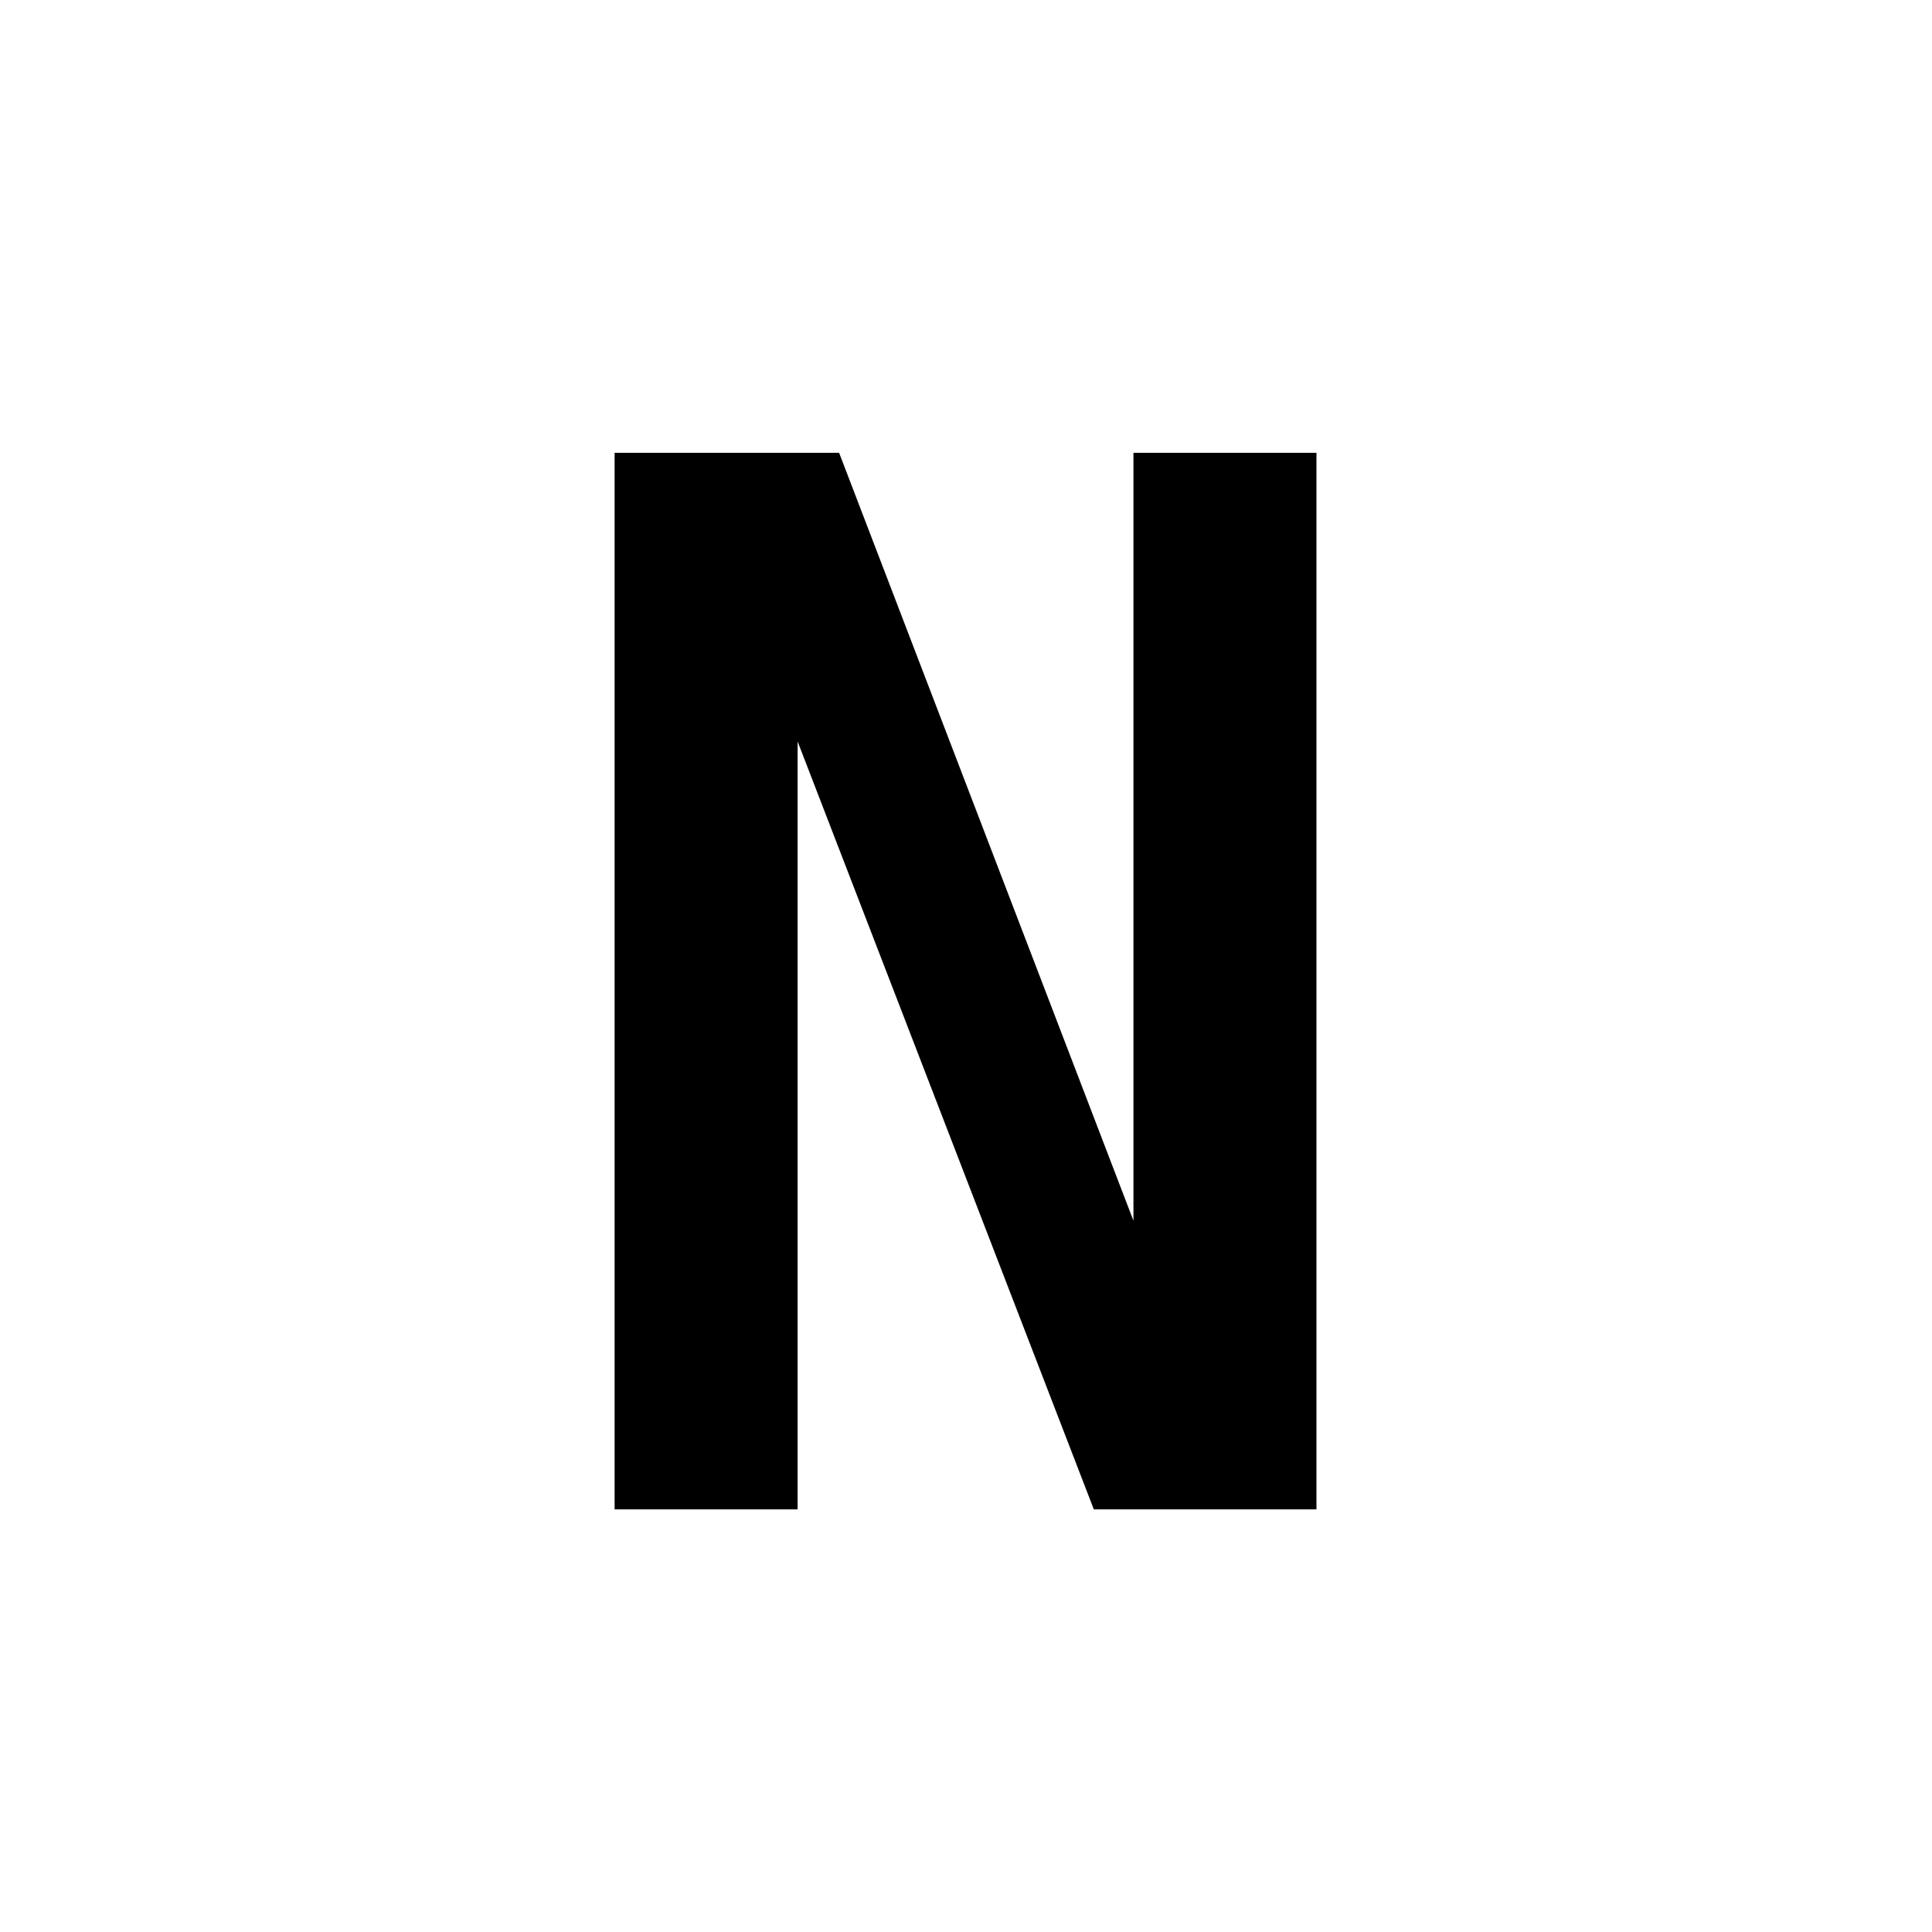
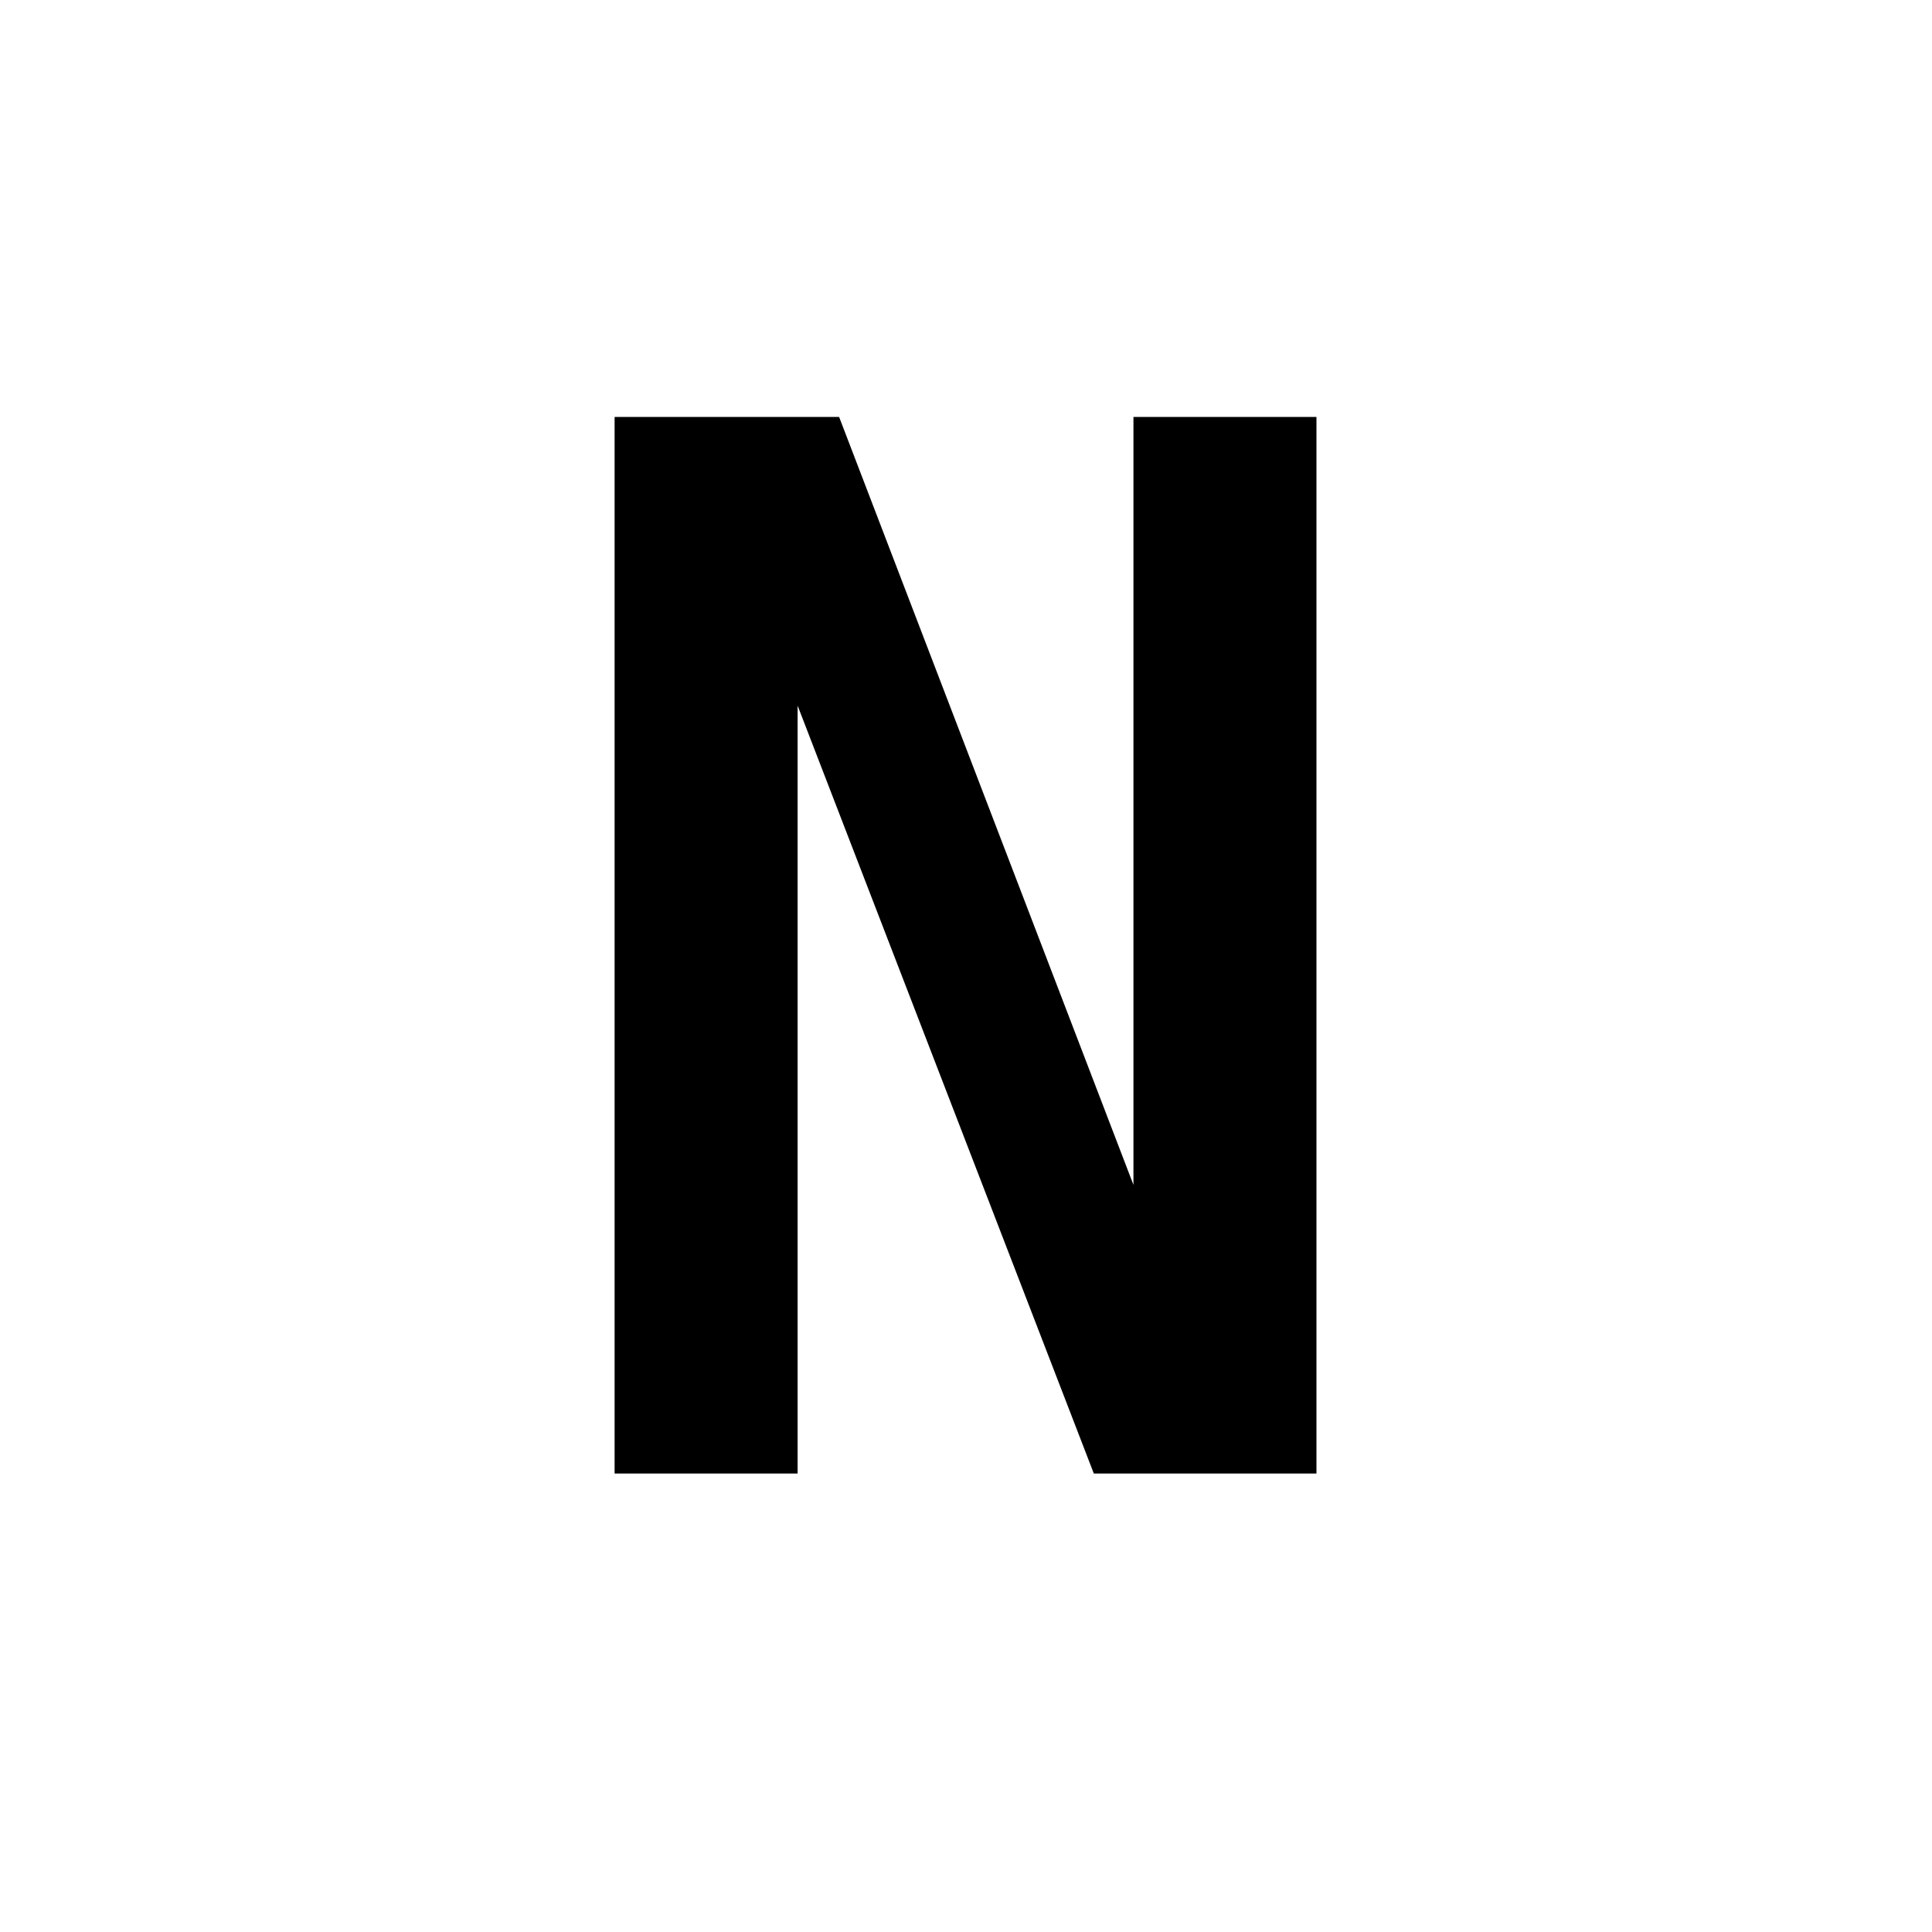
<svg xmlns="http://www.w3.org/2000/svg" viewBox="0 0 16 16" fill="currentColor">
-   <text x="8" y="12.5" text-anchor="middle" font-family="ui-monospace, SFMono-Regular, Menlo, monospace" font-size="12" font-weight="700">N</text>
+   <text x="8" y="8" dy="0.35em" text-anchor="middle" font-family="ui-monospace, SFMono-Regular, Menlo, monospace" font-size="12" font-weight="700">N</text>
</svg>
